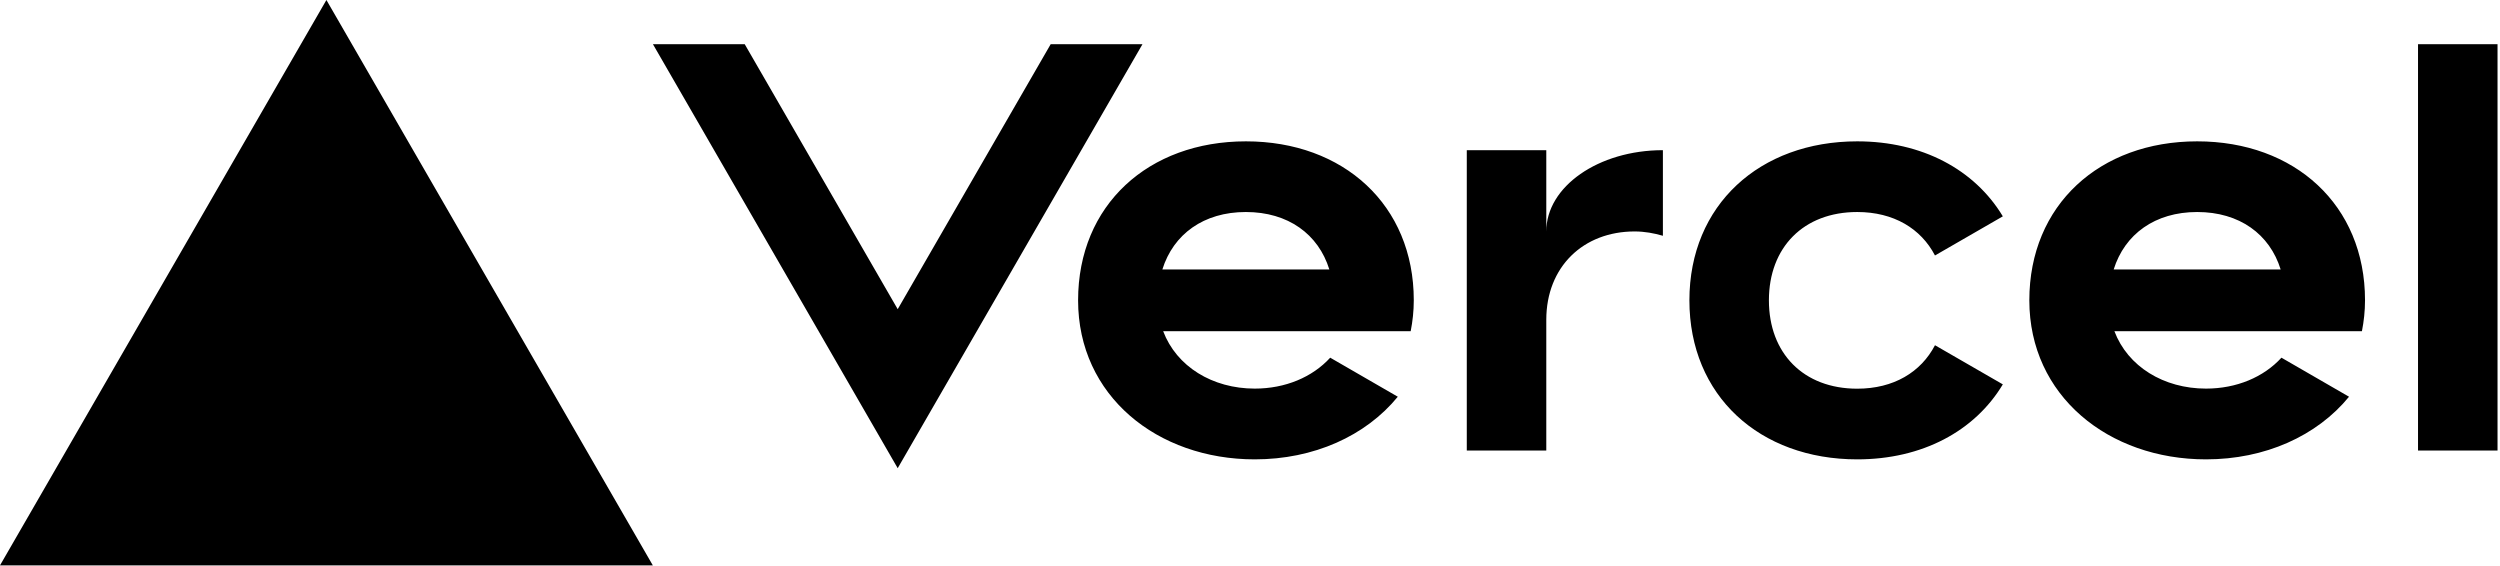
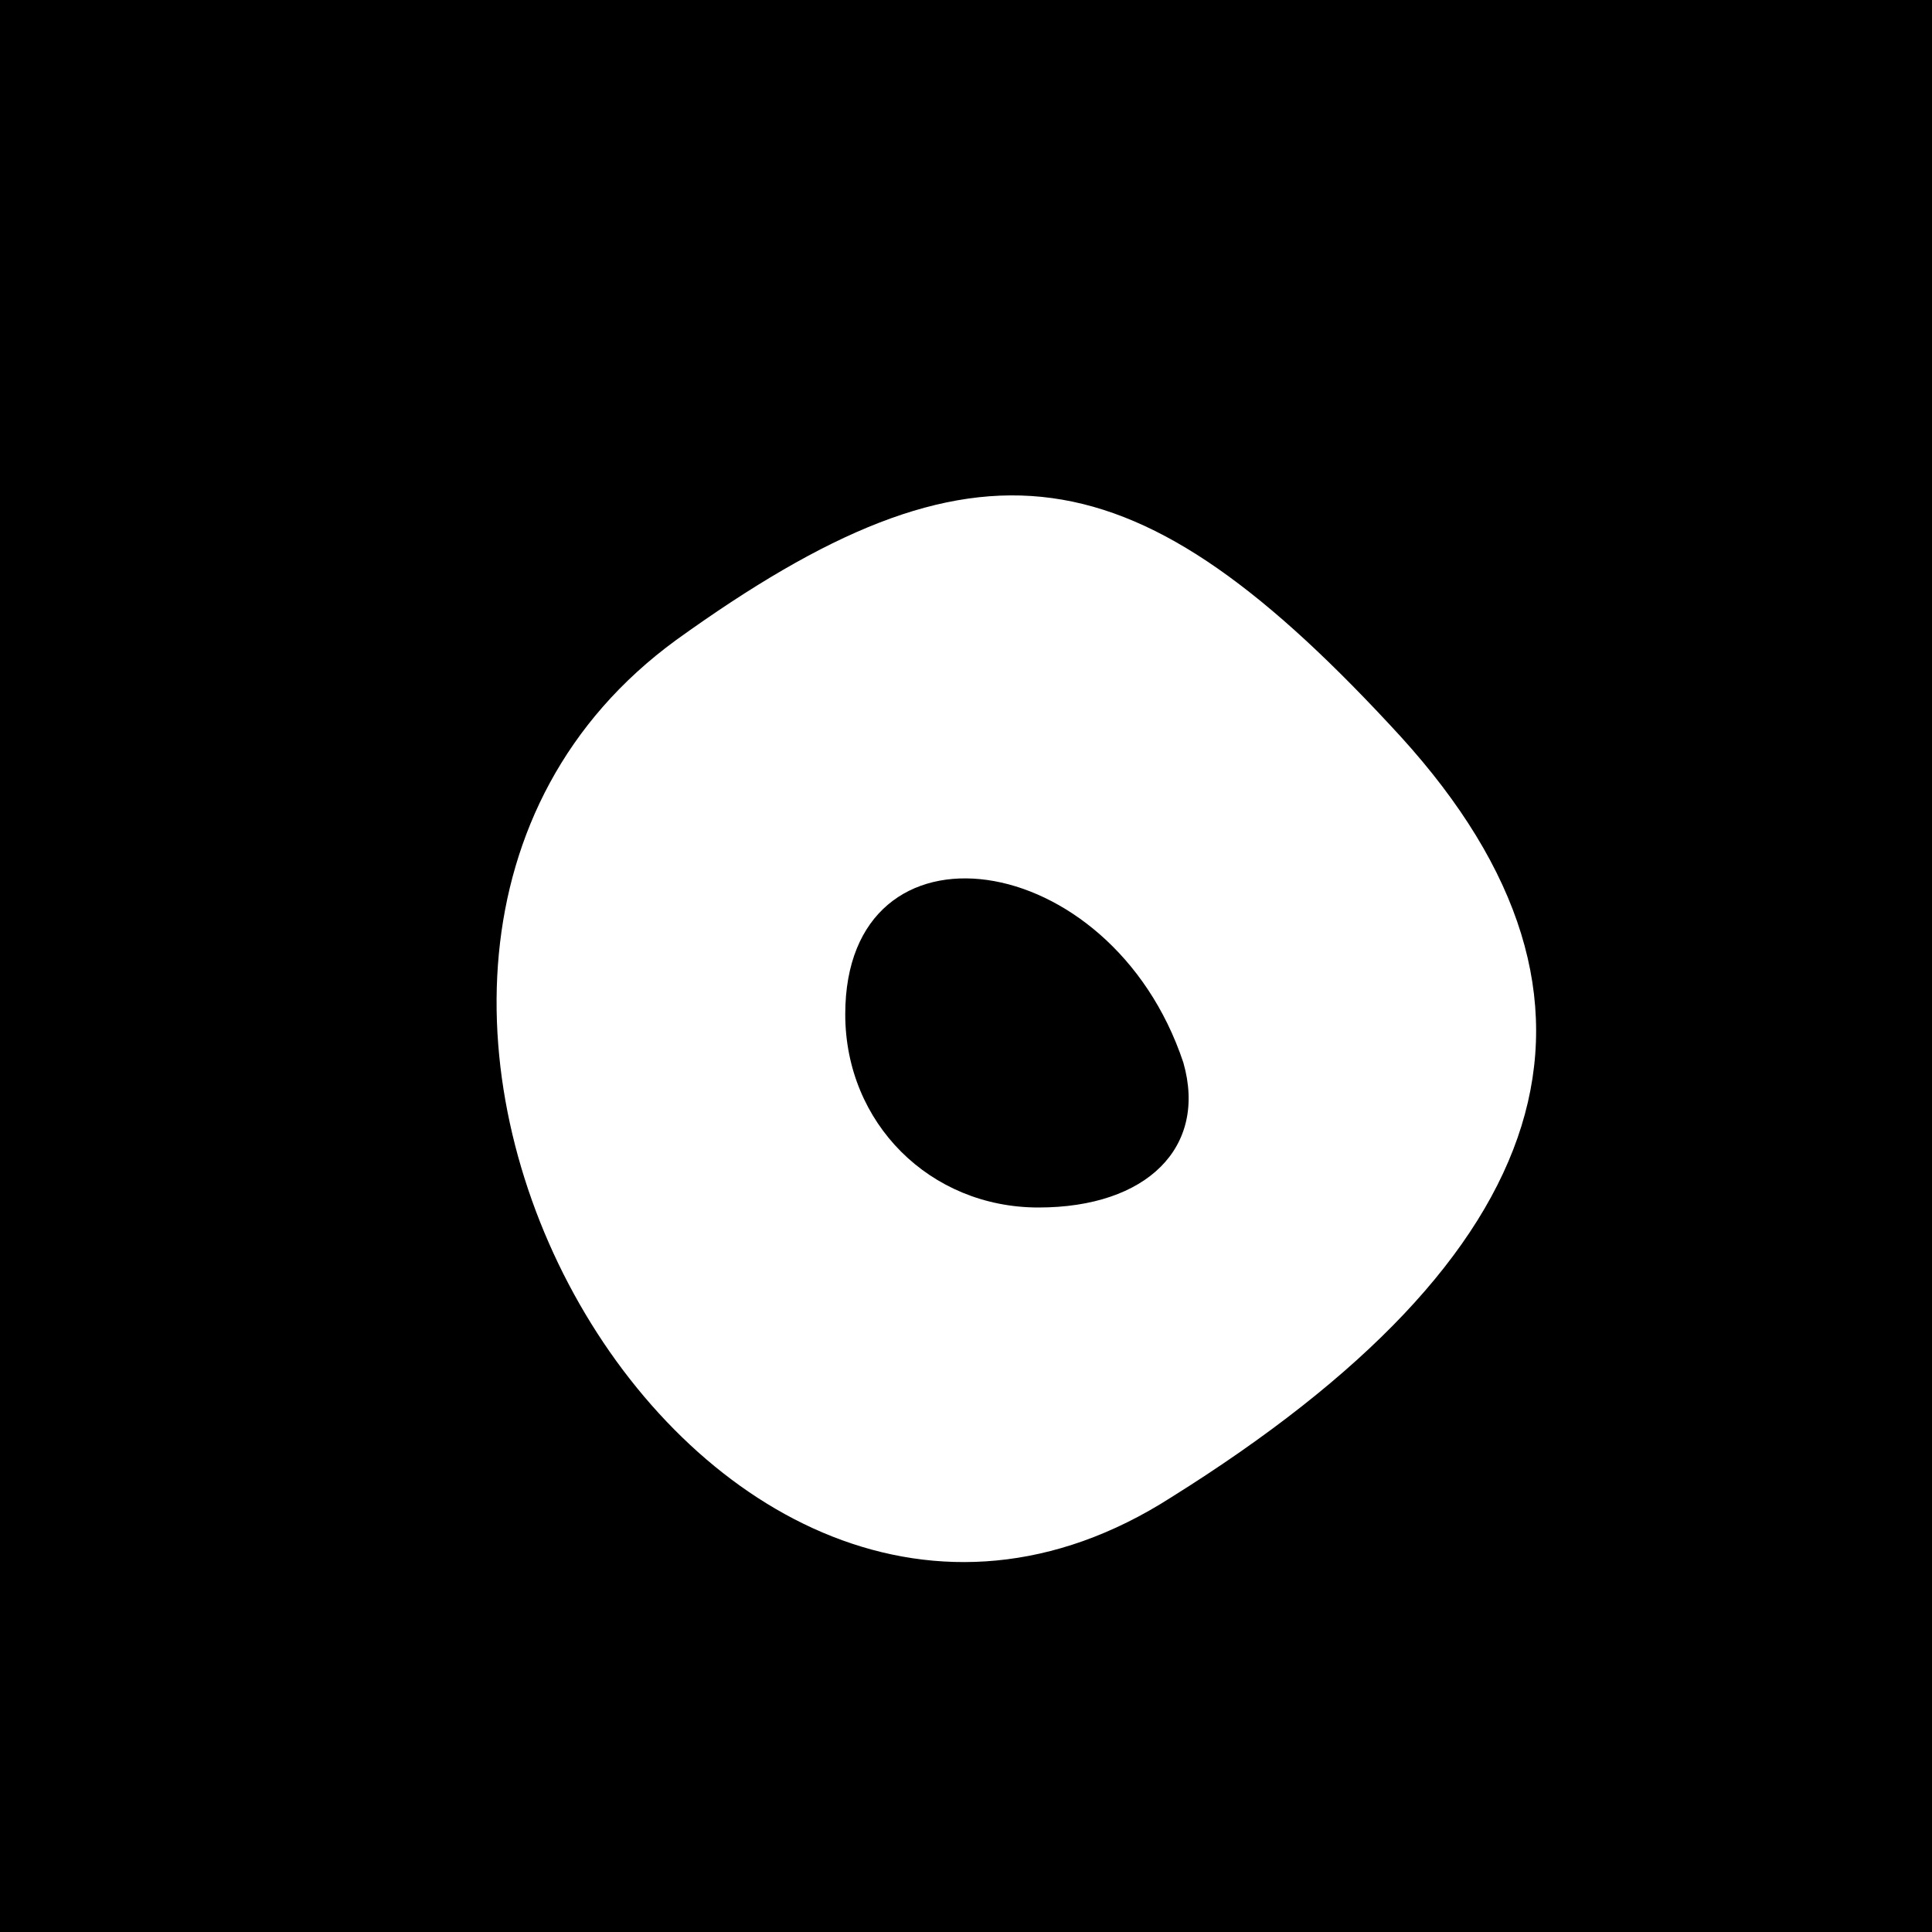
- <svg xmlns="http://www.w3.org/2000/svg" width="283" height="64" viewBox="0 0 283 64" fill="none">
-   <path d="M141.04 16c-11.04 0-19 7.2-19 18s8.96 18 20 18c6.67 0 12.55-2.64 16.19-7.09l-7.65-4.42c-2.02 2.21-5.09 3.5-8.54 3.5-4.79 0-8.86-2.5-10.37-6.5h28.02c.22-1.12.35-2.28.35-3.5 0-10.79-7.96-17.99-19-17.99zm-9.46 14.5c1.25-3.99 4.67-6.5 9.45-6.5 4.79 0 8.21 2.51 9.45 6.5h-18.9zM248.72 16c-11.04 0-19 7.2-19 18s8.96 18 20 18c6.67 0 12.55-2.64 16.19-7.09l-7.65-4.42c-2.02 2.21-5.09 3.5-8.54 3.5-4.79 0-8.86-2.5-10.37-6.5h28.02c.22-1.12.35-2.28.35-3.5 0-10.79-7.96-17.99-19-17.99zm-9.45 14.5c1.25-3.99 4.67-6.5 9.45-6.5 4.79 0 8.21 2.51 9.45 6.5h-18.9zM200.24 34c0 6 3.92 10 10 10 4.12 0 7.21-1.87 8.8-4.92l7.68 4.43c-3.18 5.3-9.14 8.49-16.48 8.49-11.05 0-19-7.2-19-18s7.96-18 19-18c7.34 0 13.29 3.19 16.48 8.49l-7.68 4.43c-1.59-3.05-4.68-4.92-8.8-4.92-6.07 0-10 4-10 10zm82.48-29v46h-9V5h9zM36.95 0L73.9 64H0L36.95 0zm92.38 5l-27.71 48L73.91 5H84.3l17.32 30 17.32-30h10.39zm58.91 12v9.69c-1-.29-2.06-.49-3.2-.49-5.81 0-10 4-10 10V51h-9V17h9v9.2c0-5.08 5.91-9.2 13.2-9.2z" fill="#000" />
+ <svg xmlns="http://www.w3.org/2000/svg" version="1.0" width="16pt" height="16pt" viewBox="0 0 16 16" preserveAspectRatio="xMidYMid meet">
+   <g transform="translate(0,16) scale(0.1,-0.1)" fill="#000000" stroke="none">
+     <path d="M0 80 l0 -80 80 0 80 0 0 80 0 80 -80 0 -80 0 0 -80z m116 19 c20 -22 13 -43 -19 -63 -39 -25 -78 44 -41 71 25 18 38 16 60 -8z" />
+     <path d="M70 76 c0 -9 7 -16 16 -16 9 0 14 5 12 12 -6 18 -28 21 -28 4z" />
+   </g>
</svg>
